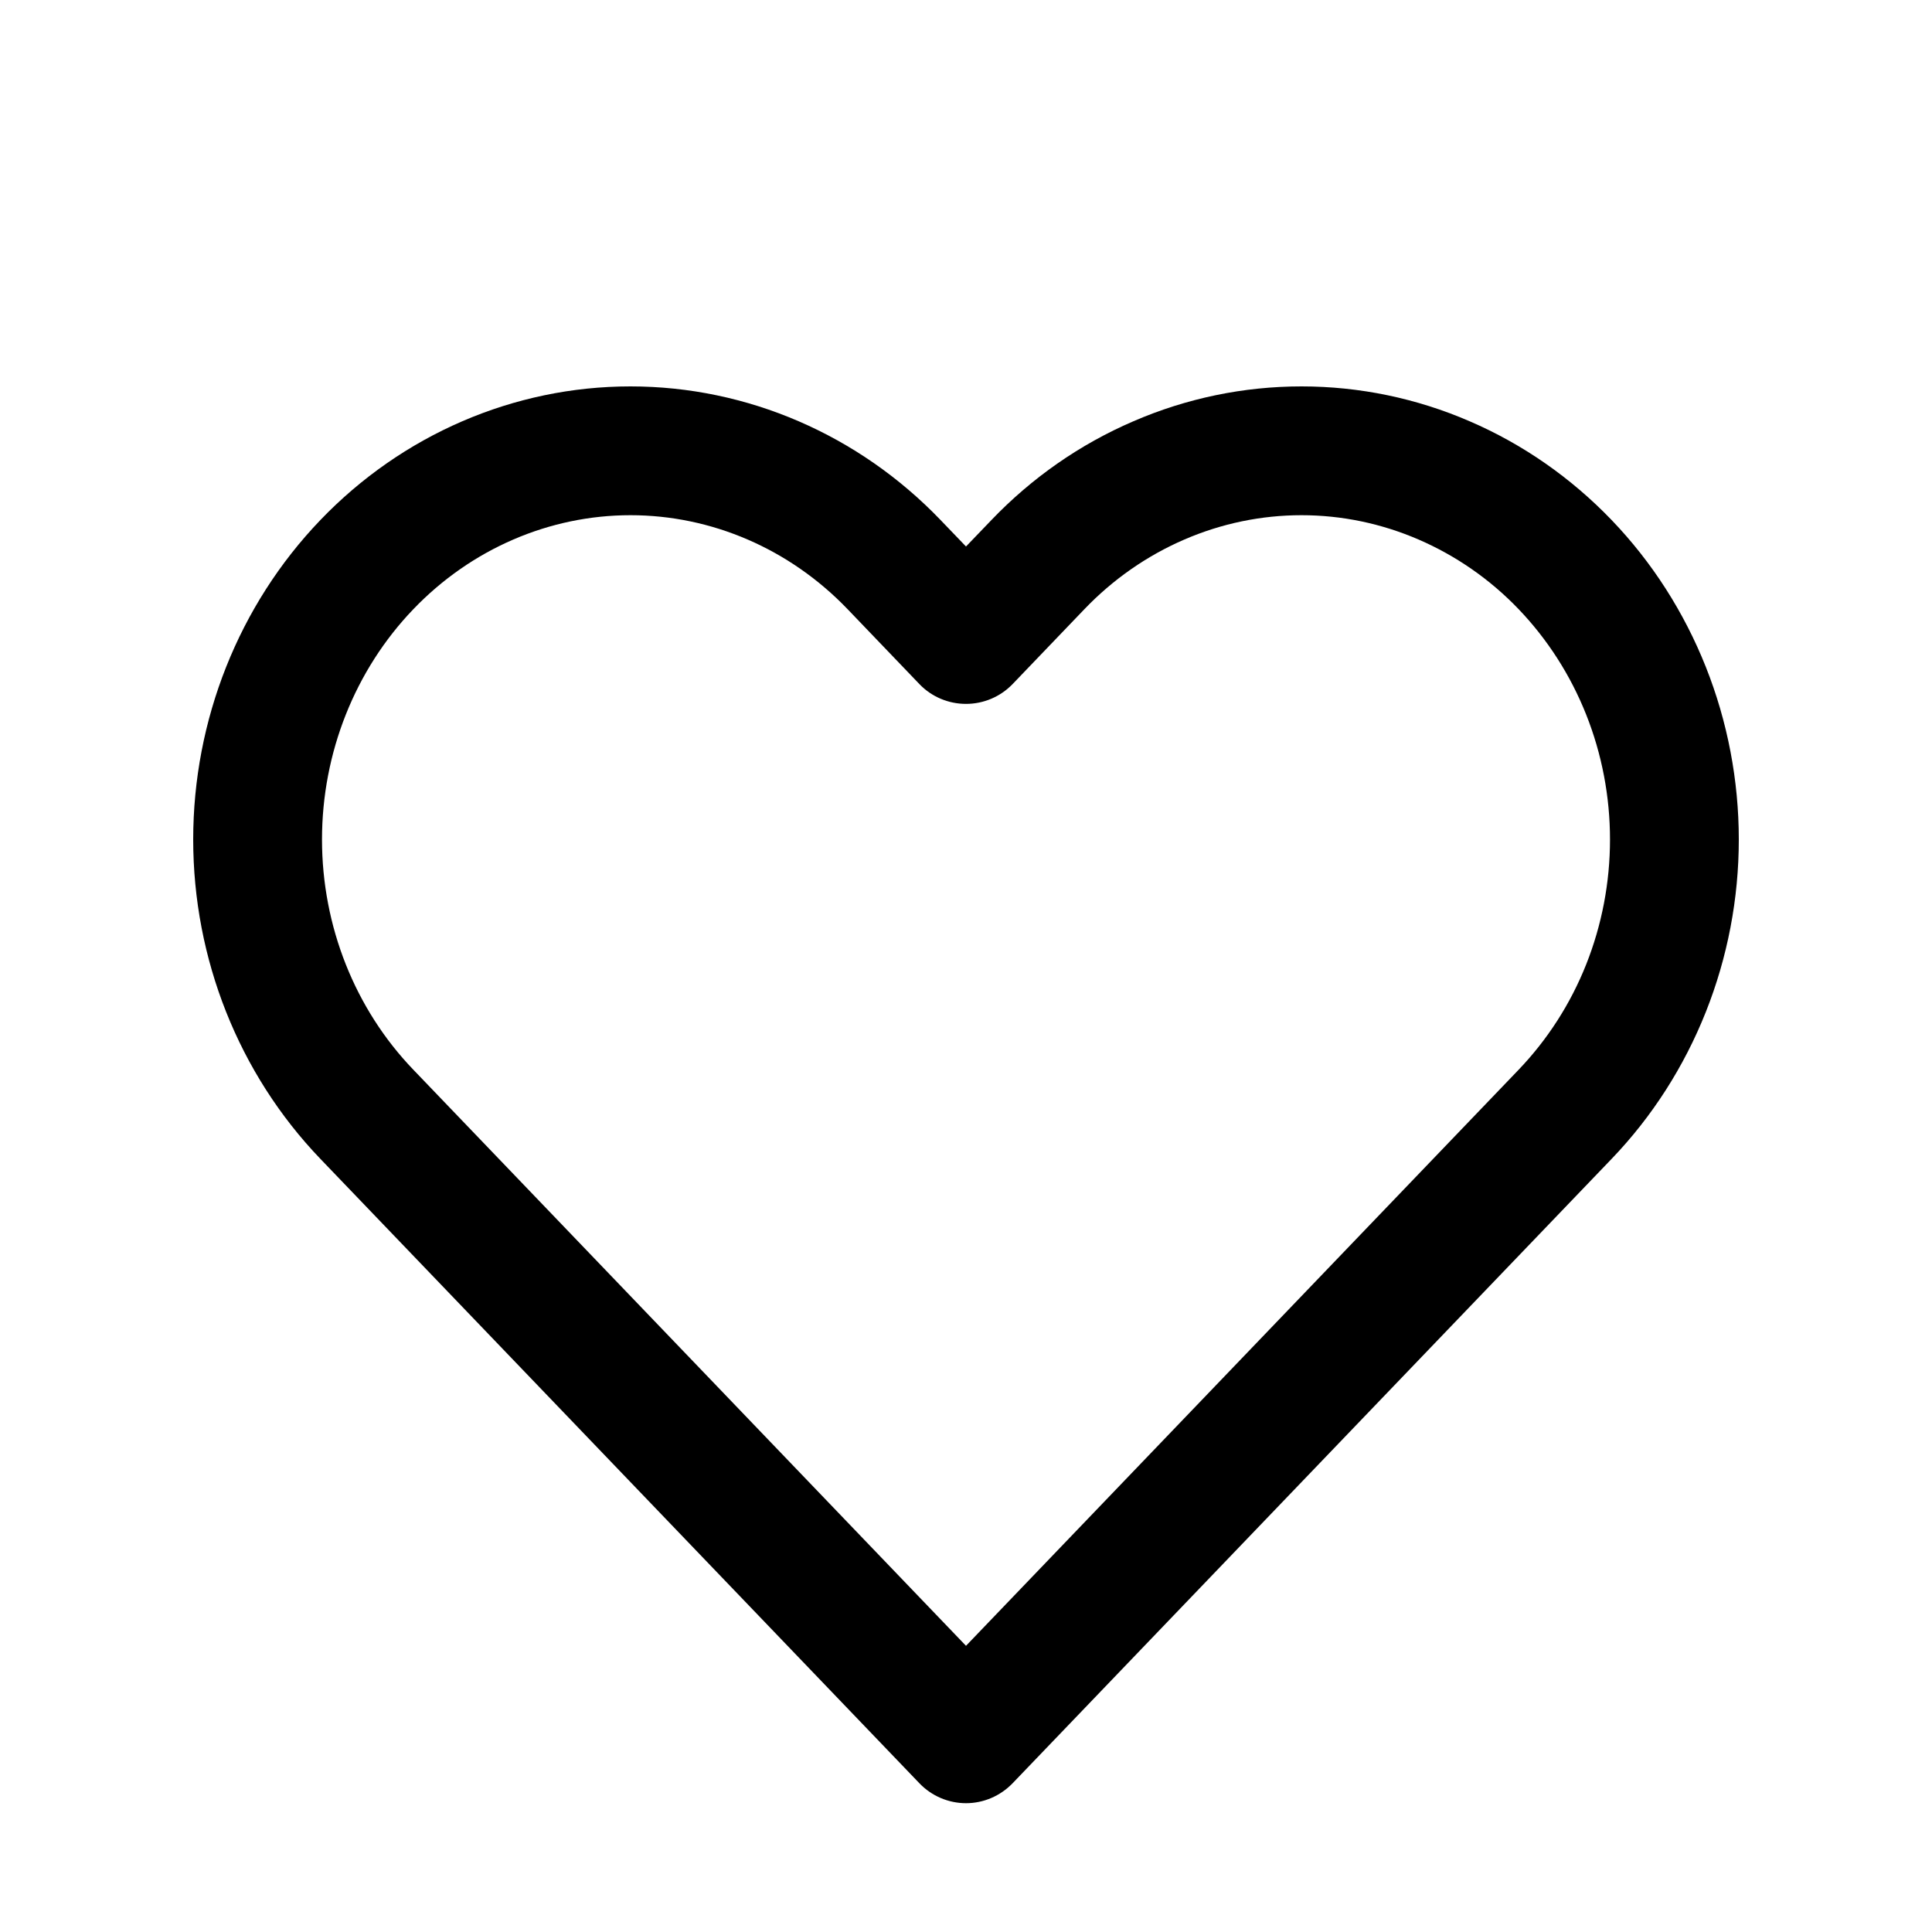
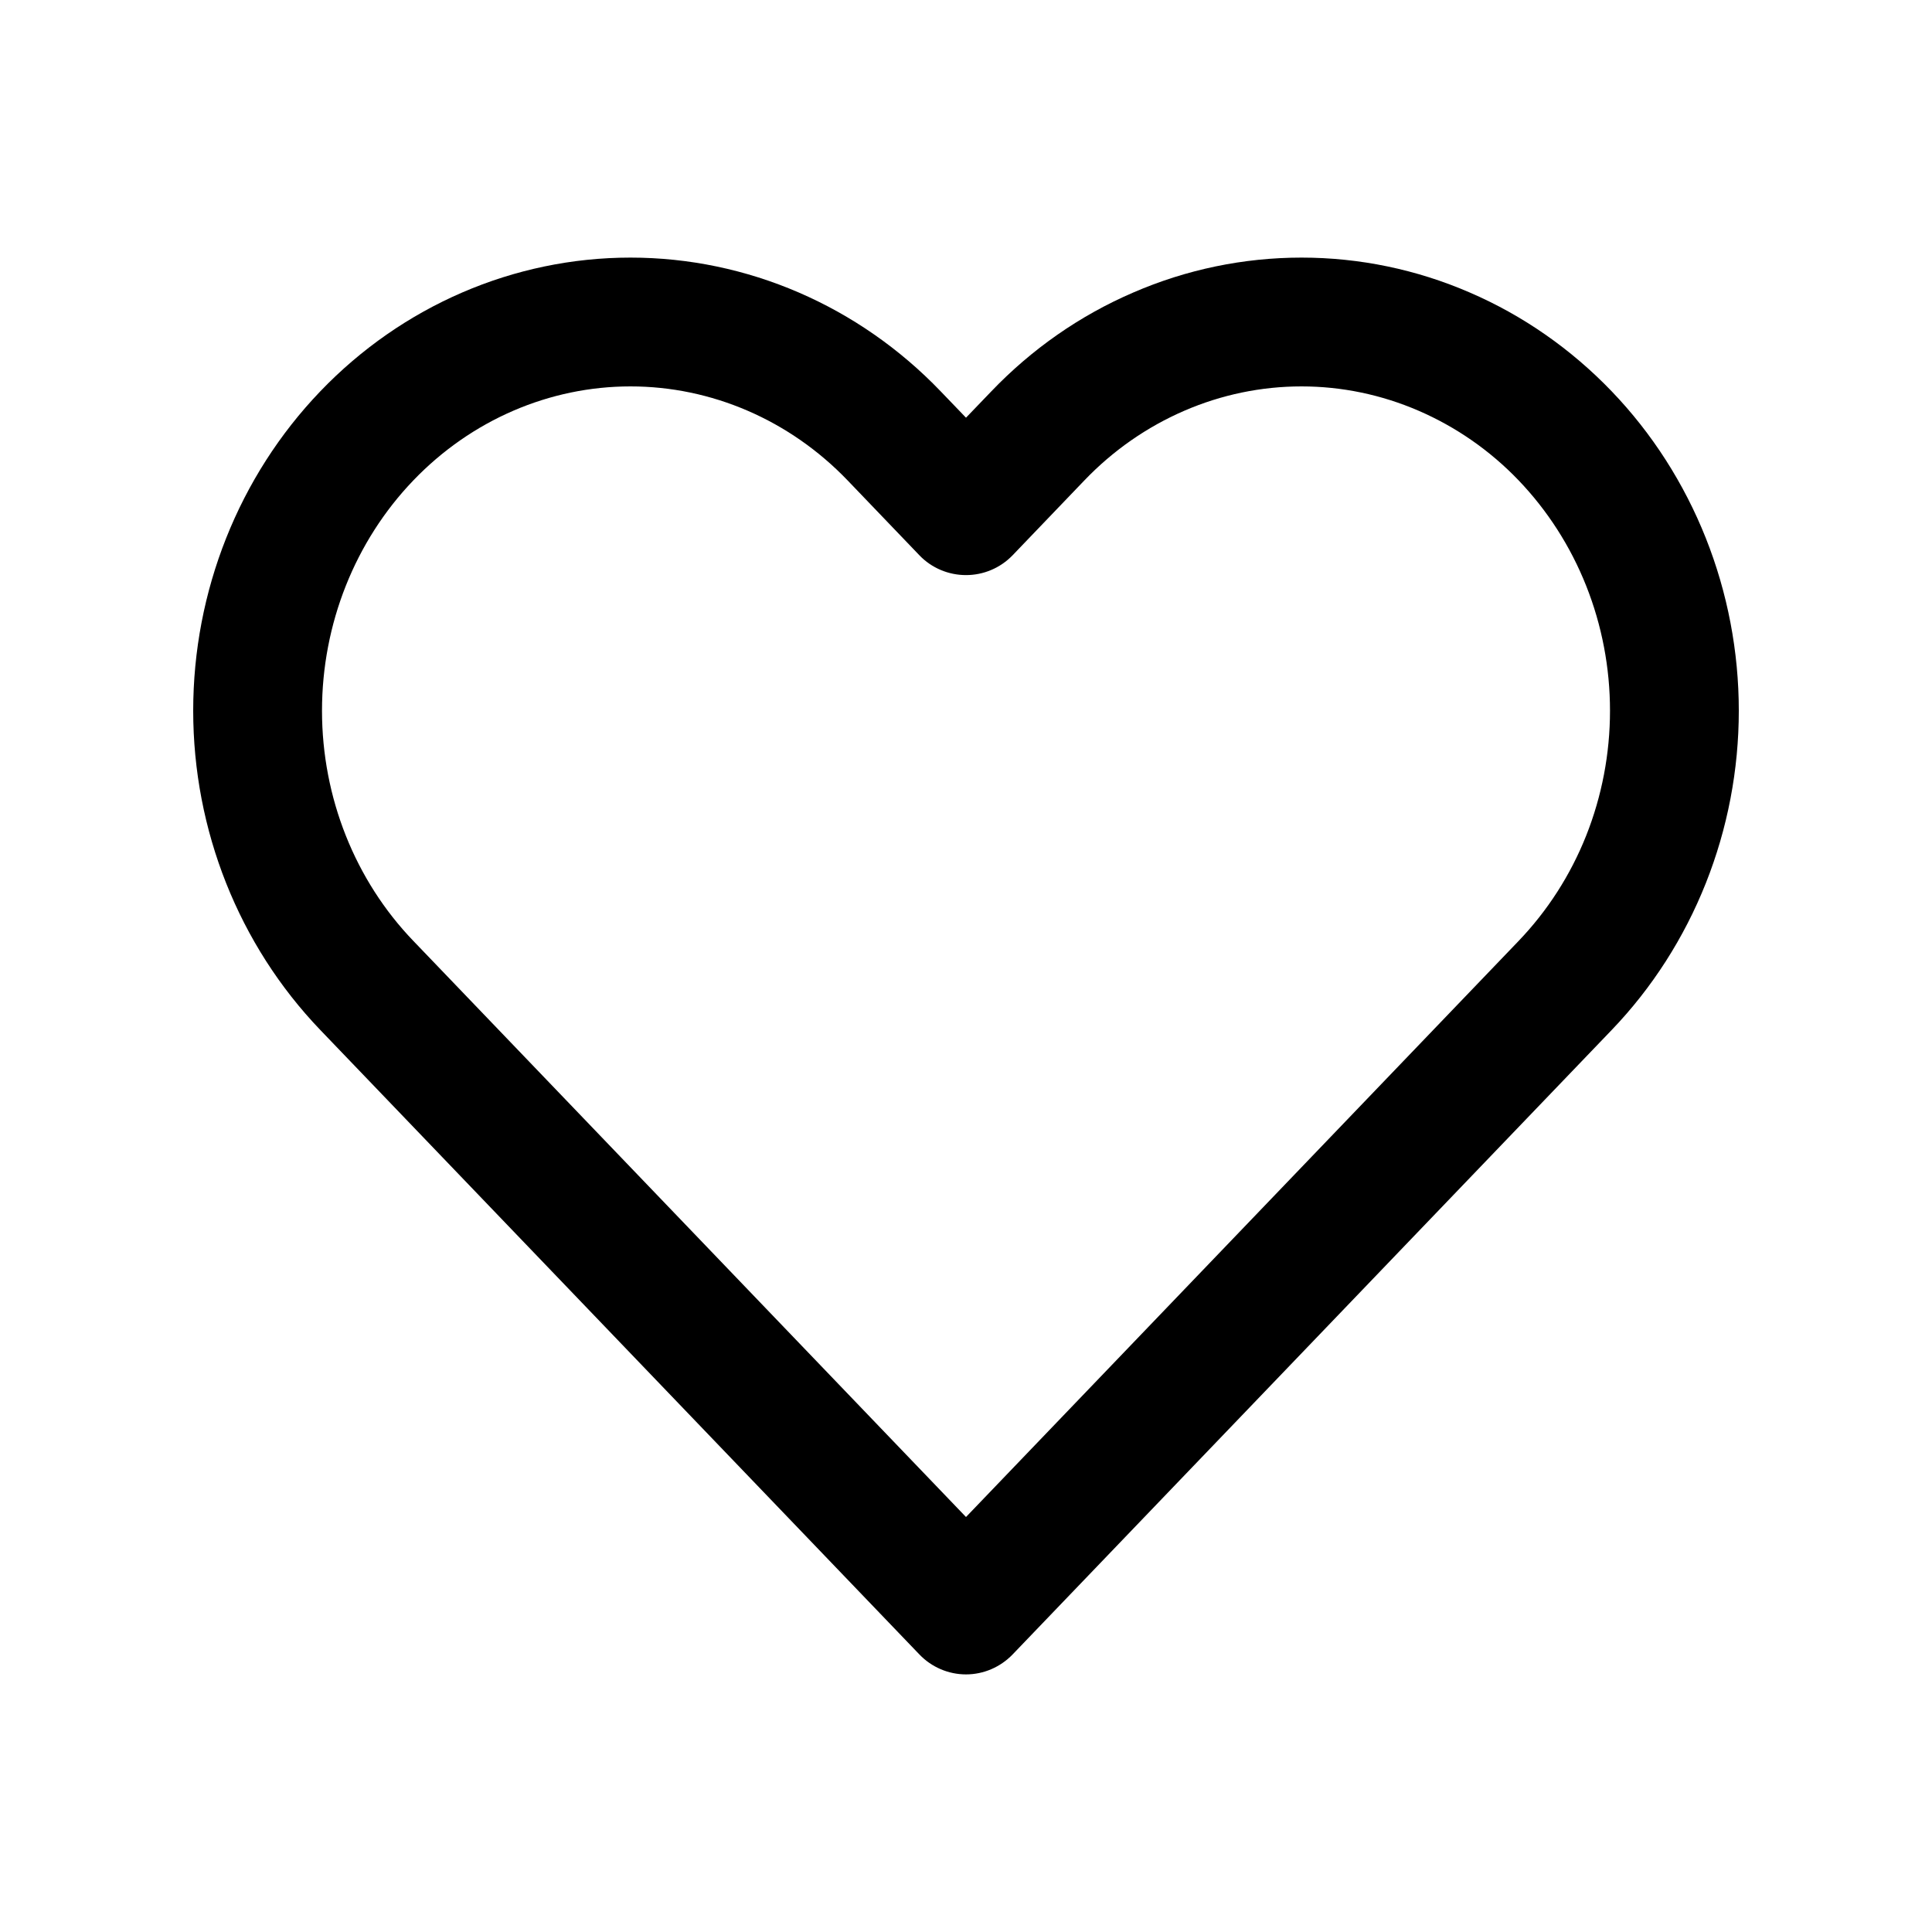
- <svg xmlns="http://www.w3.org/2000/svg" viewBox="0 0 15 15" fill="none">
-   <path fill-rule="evenodd" clip-rule="evenodd" d="M8.799 3.271C9.212 3.092 9.656 3 10.105 3C10.554 3 10.998 3.092 11.411 3.271C11.824 3.449 12.198 3.71 12.513 4.038C12.827 4.365 13.075 4.753 13.244 5.178C13.413 5.603 13.5 6.059 13.5 6.518C13.5 6.977 13.413 7.432 13.244 7.857C13.075 8.282 12.827 8.67 12.513 8.997C12.513 8.998 12.513 8.997 12.513 8.997L7.861 13.846C7.766 13.944 7.636 14 7.5 14C7.364 14 7.233 13.944 7.139 13.846L2.487 8.997C1.853 8.336 1.5 7.444 1.5 6.518C1.5 5.591 1.853 4.699 2.487 4.038C3.122 3.376 3.988 3 4.895 3C5.802 3 6.668 3.376 7.303 4.038L7.5 4.243L7.697 4.038C7.697 4.038 7.697 4.038 7.697 4.038C8.011 3.71 8.385 3.449 8.799 3.271ZM11.791 4.73C11.568 4.497 11.303 4.314 11.014 4.189C10.725 4.064 10.416 4 10.105 4C9.793 4 9.484 4.064 9.195 4.189C8.906 4.314 8.642 4.497 8.419 4.73L7.861 5.312C7.766 5.41 7.636 5.465 7.5 5.465C7.364 5.465 7.233 5.41 7.139 5.312L6.581 4.73C6.13 4.26 5.523 4 4.895 4C4.267 4 3.66 4.26 3.209 4.73C2.757 5.201 2.5 5.844 2.5 6.518C2.5 7.192 2.757 7.835 3.209 8.305L7.5 12.778L11.791 8.305C12.014 8.072 12.193 7.795 12.315 7.488C12.437 7.181 12.5 6.851 12.5 6.518C12.5 6.184 12.437 5.855 12.315 5.548C12.193 5.241 12.014 4.963 11.791 4.73Z" fill="currentColor" />
+ <svg xmlns="http://www.w3.org/2000/svg" viewBox="0 0 15 15" fill="currentColor">
+   <path fill-rule="evenodd" clip-rule="evenodd" d="M8.799 2.271C9.212 2.092 9.656 2 10.105 2C10.554 2 10.998 2.092 11.411 2.271C11.824 2.449 12.198 2.71 12.513 3.038C12.827 3.365 13.075 3.753 13.244 4.178C13.413 4.603 13.5 5.059 13.5 5.518C13.5 5.977 13.413 6.432 13.244 6.857C13.075 7.282 12.827 7.67 12.513 7.997L7.861 12.846C7.766 12.944 7.636 13 7.5 13C7.364 13 7.233 12.944 7.139 12.846L2.487 7.997C1.853 7.336 1.5 6.444 1.5 5.518C1.5 4.591 1.853 3.699 2.487 3.038C3.122 2.376 3.988 2 4.895 2C5.802 2 6.668 2.376 7.303 3.038L7.5 3.243L7.697 3.038C8.011 2.71 8.385 2.449 8.799 2.271ZM11.791 3.73C11.568 3.497 11.303 3.314 11.014 3.189C10.725 3.064 10.416 3 10.105 3C9.793 3 9.484 3.064 9.195 3.189C8.906 3.314 8.642 3.497 8.419 3.73L7.861 4.312C7.766 4.41 7.636 4.465 7.5 4.465C7.364 4.465 7.233 4.41 7.139 4.312L6.581 3.73C6.13 3.26 5.523 3 4.895 3C4.267 3 3.66 3.26 3.209 3.73C2.757 4.201 2.5 4.844 2.5 5.518C2.5 6.192 2.757 6.835 3.209 7.305L7.5 11.778L11.791 7.305C12.014 7.072 12.193 6.795 12.315 6.488C12.437 6.181 12.5 5.851 12.5 5.518C12.5 5.184 12.437 4.855 12.315 4.548C12.193 4.241 12.014 3.963 11.791 3.73Z" fill="currentColor" />
</svg>
